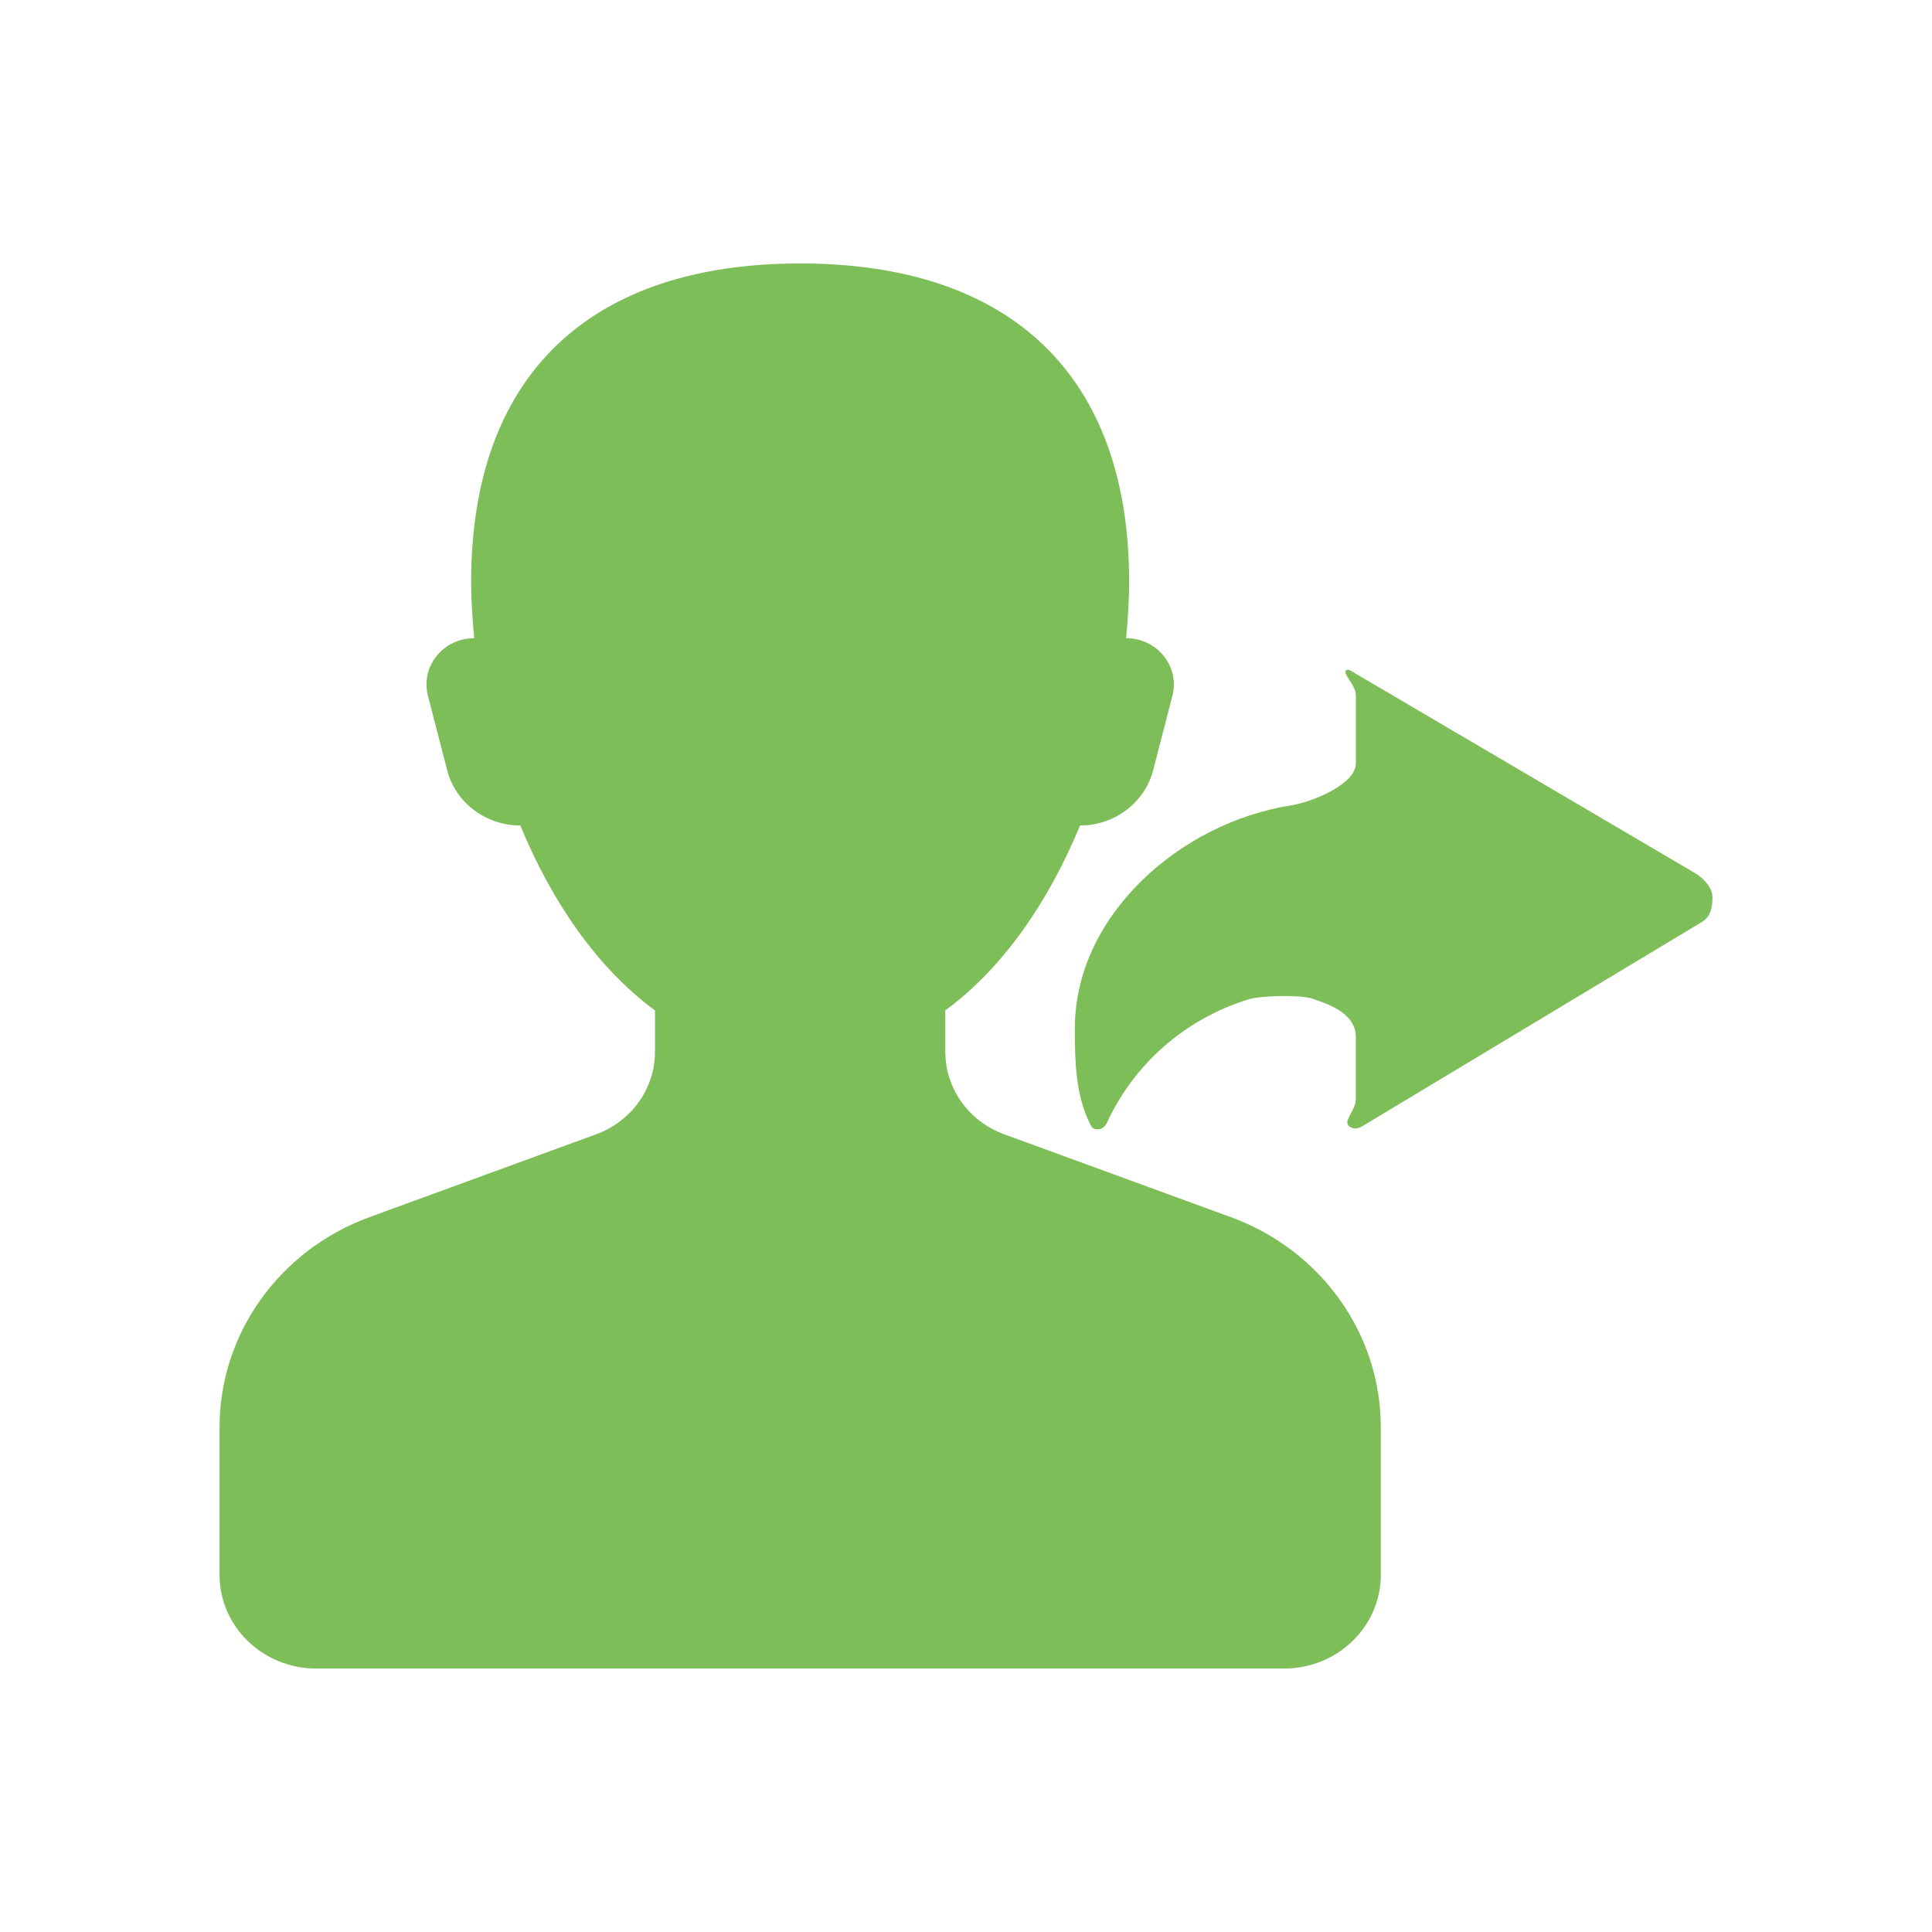
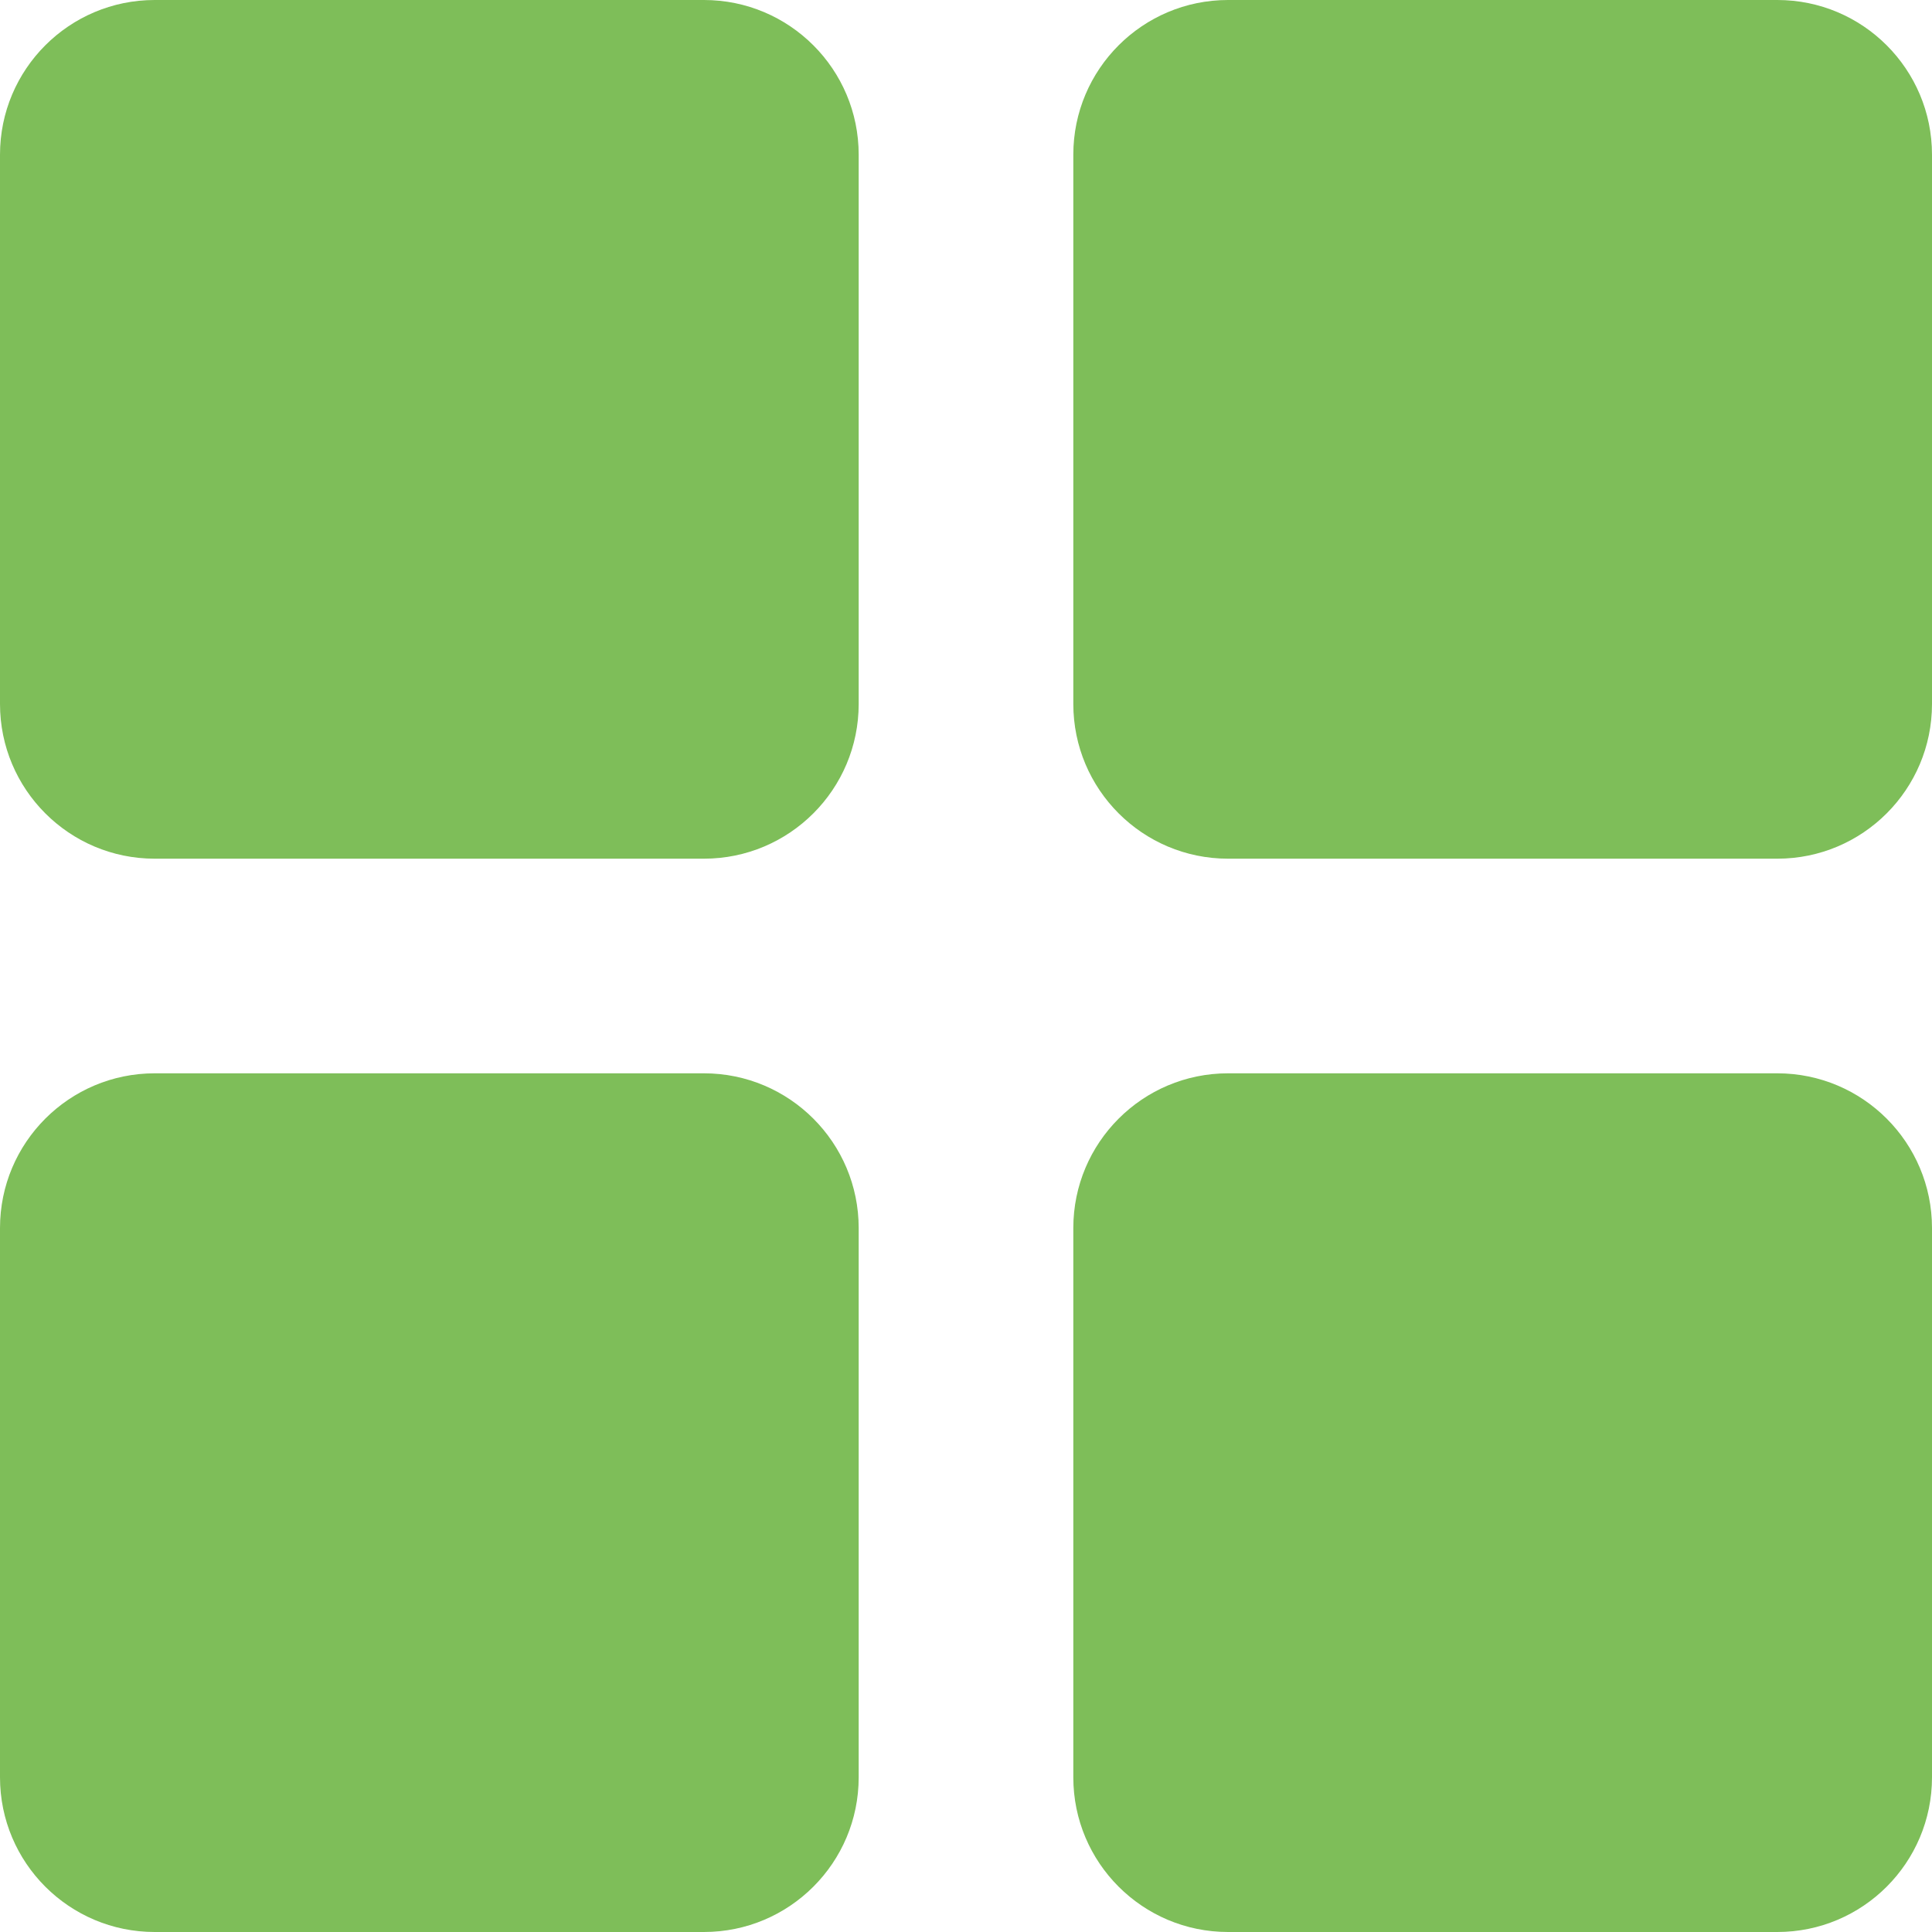
<svg xmlns="http://www.w3.org/2000/svg" width="44px" height="44px" viewBox="0 0 44 44" version="1.1">
  <defs />
-   <g stroke="none" stroke-width="1" fill="none" fill-rule="evenodd">
-     <g fill="#7EBE59">
-       <path d="M28.03,27.719 L22.871,25.833 C22.064,25.539 21.529,24.79 21.529,23.954 L21.529,23.012 C22.859,22.034 23.892,20.511 24.597,18.8 C25.384,18.8 26.071,18.281 26.263,17.541 L26.702,15.841 C26.783,15.527 26.71,15.194 26.503,14.939 C26.298,14.683 25.981,14.534 25.647,14.534 C25.687,14.099 25.716,13.669 25.716,13.253 C25.716,8.579 23.052,6 18.223,6 C13.395,6 10.73,8.579 10.73,13.253 C10.73,13.669 10.759,14.099 10.8,14.534 C10.466,14.534 10.149,14.683 9.944,14.939 C9.737,15.194 9.664,15.527 9.745,15.841 L10.184,17.541 C10.374,18.281 11.062,18.8 11.85,18.8 C12.555,20.512 13.587,22.034 14.917,23.012 L14.917,23.954 C14.917,24.79 14.382,25.539 13.576,25.833 L8.416,27.719 C6.36,28.471 5,30.377 5,32.504 L5,35.867 C5,37.045 5.986,38 7.204,38 L29.243,38 C30.46,38 31.447,37.045 31.447,35.867 L31.447,32.504 C31.447,30.376 30.087,28.47 28.03,27.719 L28.03,27.719 Z M38.59,19.876 L30.755,15.271 C30.736,15.258 30.698,15.244 30.666,15.26 C30.543,15.318 30.879,15.594 30.879,15.831 L30.879,17.384 C30.879,17.86 29.894,18.263 29.409,18.34 C26.857,18.742 24.479,20.862 24.479,23.419 C24.479,24.183 24.497,24.905 24.805,25.556 C24.853,25.656 24.878,25.721 24.992,25.72 C25.106,25.72 25.17,25.654 25.217,25.554 C25.832,24.23 26.988,23.206 28.432,22.76 C28.713,22.673 29.596,22.652 29.879,22.74 C30.136,22.836 30.878,23.031 30.878,23.614 L30.878,25.043 C30.878,25.28 30.566,25.549 30.734,25.655 C30.852,25.729 30.916,25.719 31.101,25.604 L38.757,20.999 C38.959,20.879 39,20.666 39,20.438 C39,20.21 38.792,19.995 38.59,19.876 L38.59,19.876 Z" />
+   <g id="Icons" stroke="none" stroke-width="1" fill="none" fill-rule="evenodd">
+     <g id="icons/grid-active" fill="#7EBE59">
+       <path d="M40.477,0 L27.968,0 C26.022,0 24.444,1.577 24.444,3.523 L24.444,16.032 C24.444,17.978 26.022,19.556 27.968,19.556 L40.477,19.556 C42.423,19.556 44,17.978 44,16.032 L44,3.523 C44,1.577 42.423,0 40.477,0 L40.477,0 Z M16.032,0 L3.523,0 C1.577,0 0,1.577 0,3.523 L0,16.032 C0,17.978 1.577,19.556 3.523,19.556 L16.032,19.556 C17.978,19.556 19.556,17.978 19.556,16.032 L19.556,3.523 C19.556,1.577 17.978,0 16.032,0 L16.032,0 Z M40.477,24.444 L27.968,24.444 C26.022,24.444 24.444,26.022 24.444,27.968 L24.444,40.477 C24.444,42.423 26.022,44 27.968,44 L40.477,44 C42.423,44 44,42.423 44,40.477 L44,27.968 C44,26.022 42.423,24.444 40.477,24.444 L40.477,24.444 Z M16.032,24.444 L3.523,24.444 C1.577,24.444 -1.77635684e-15,26.022 -1.77635684e-15,27.968 L-1.77635684e-15,40.477 C-1.77635684e-15,42.423 1.577,44 3.523,44 L16.032,44 C17.978,44 19.556,42.423 19.556,40.477 L19.556,27.968 C19.556,26.022 17.978,24.444 16.032,24.444 L16.032,24.444 Z" id="Shape" />
    </g>
  </g>
</svg>
